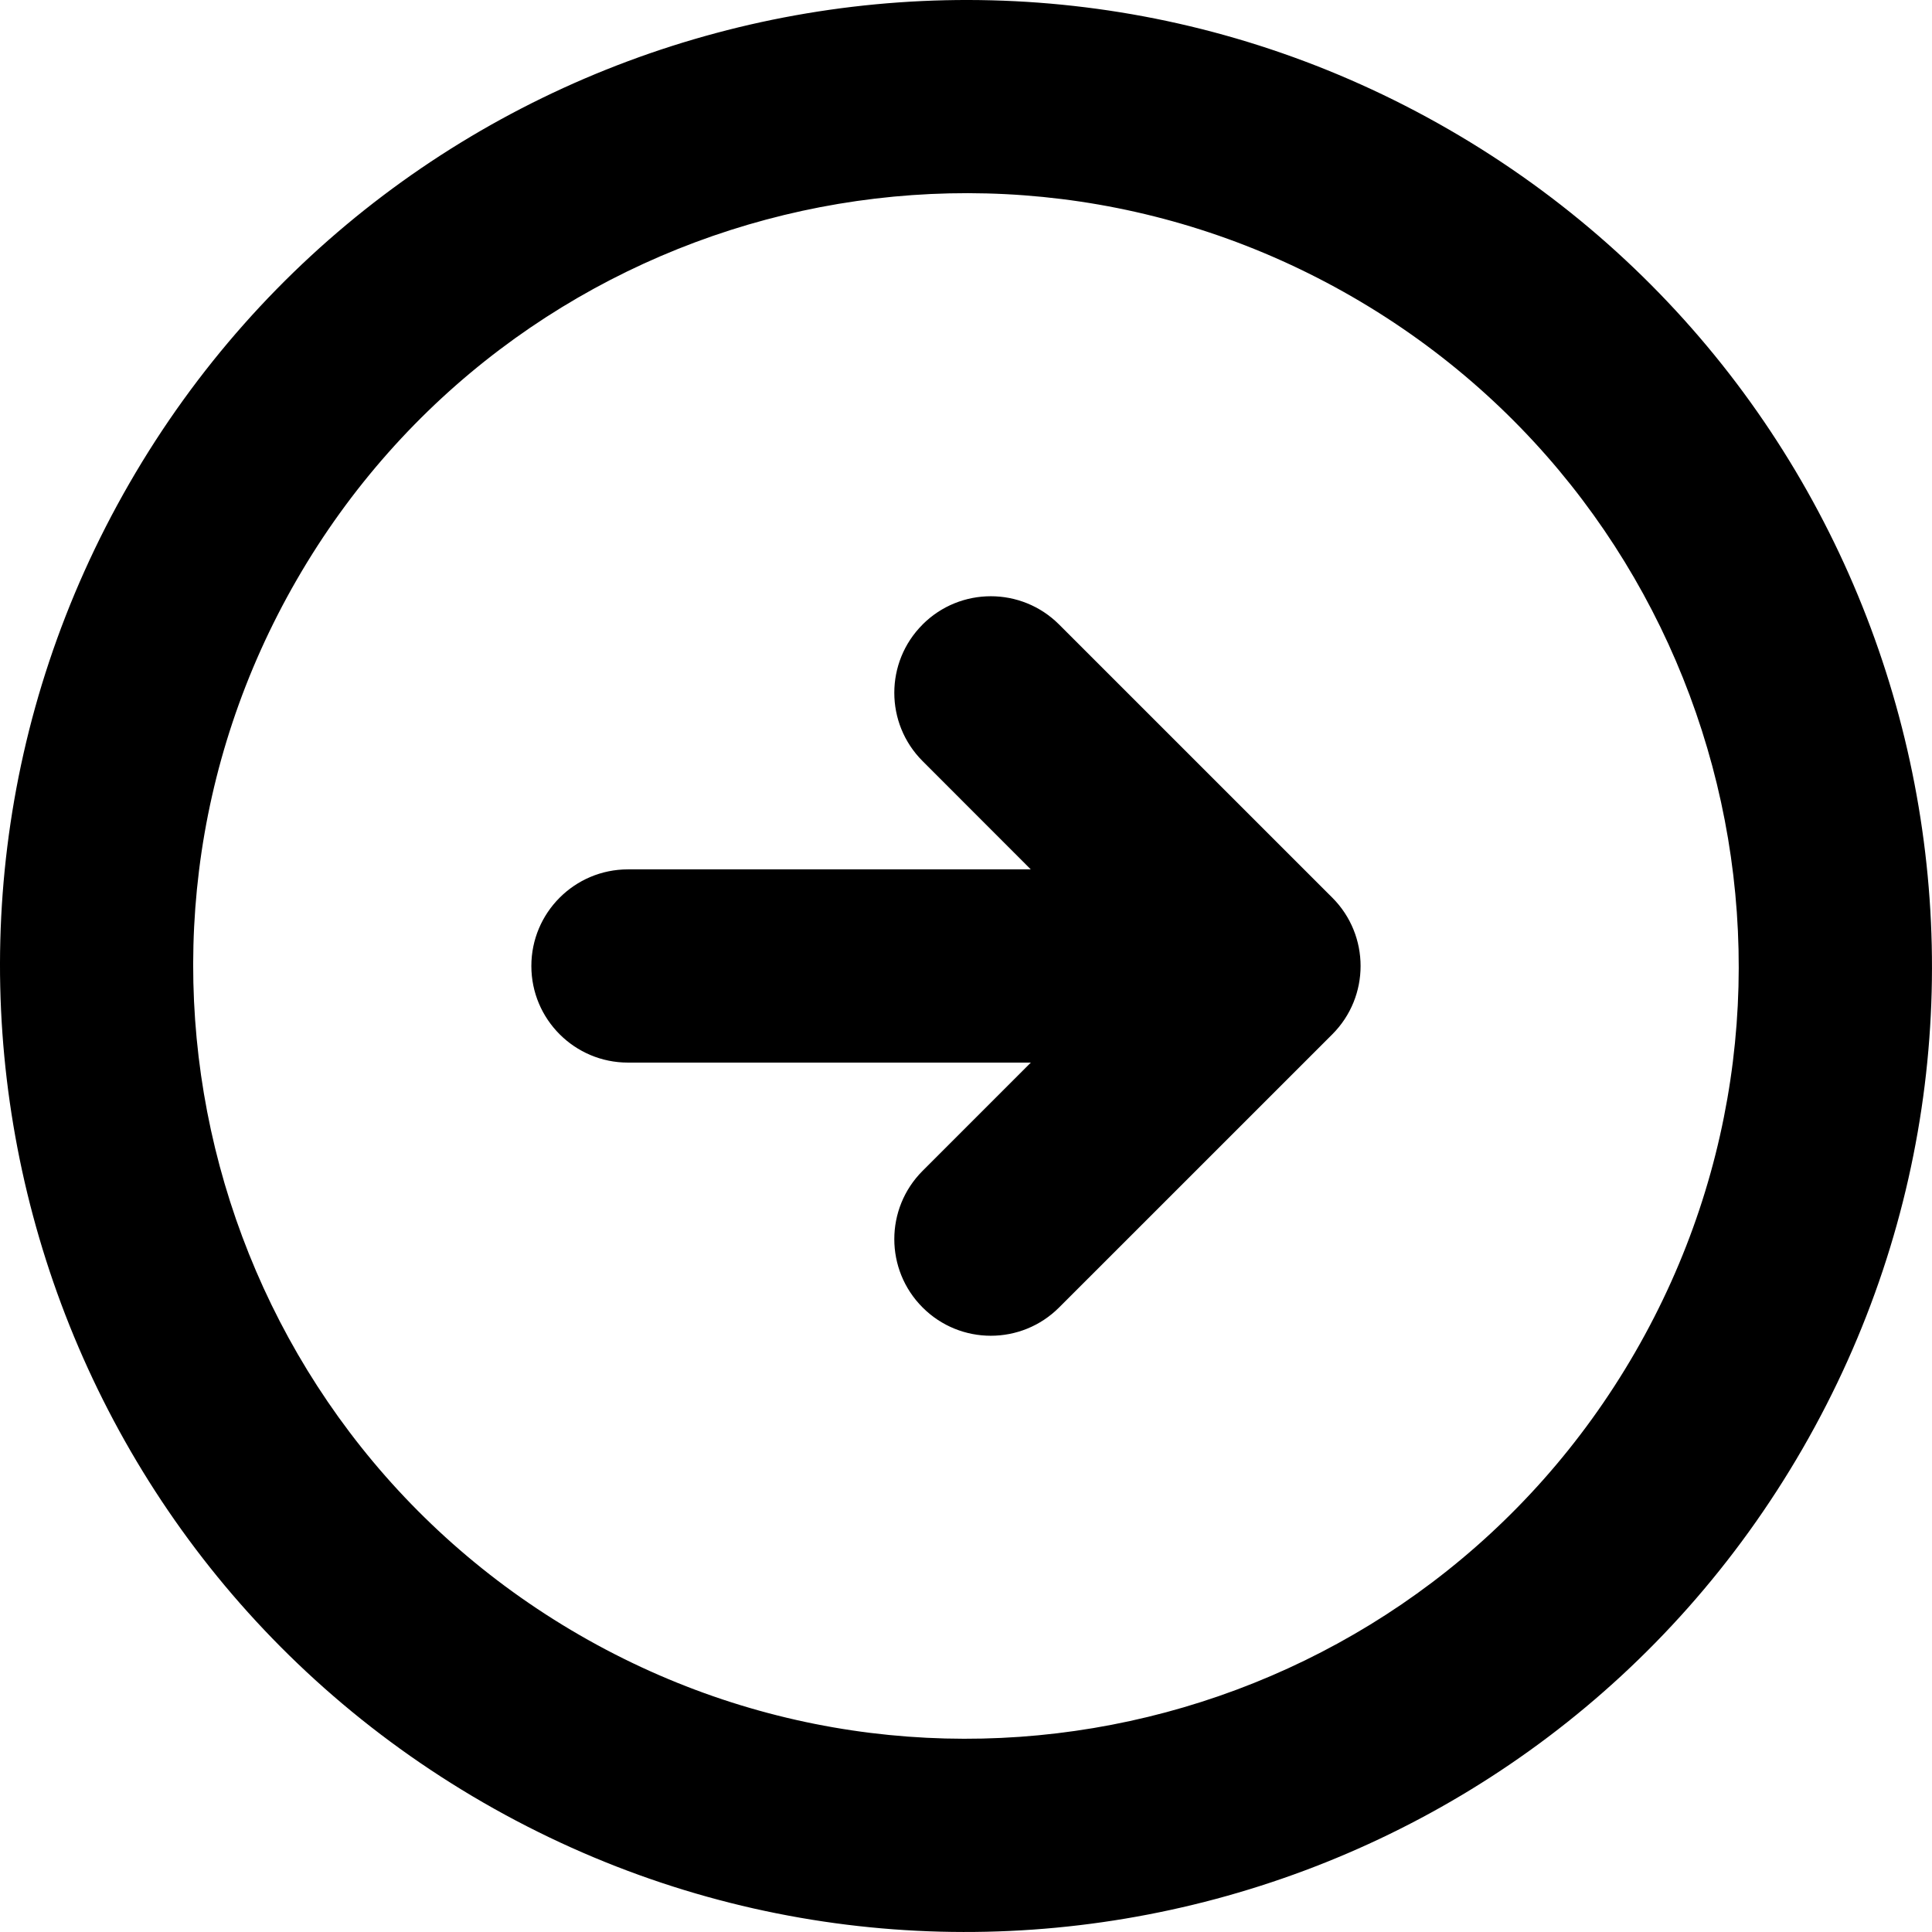
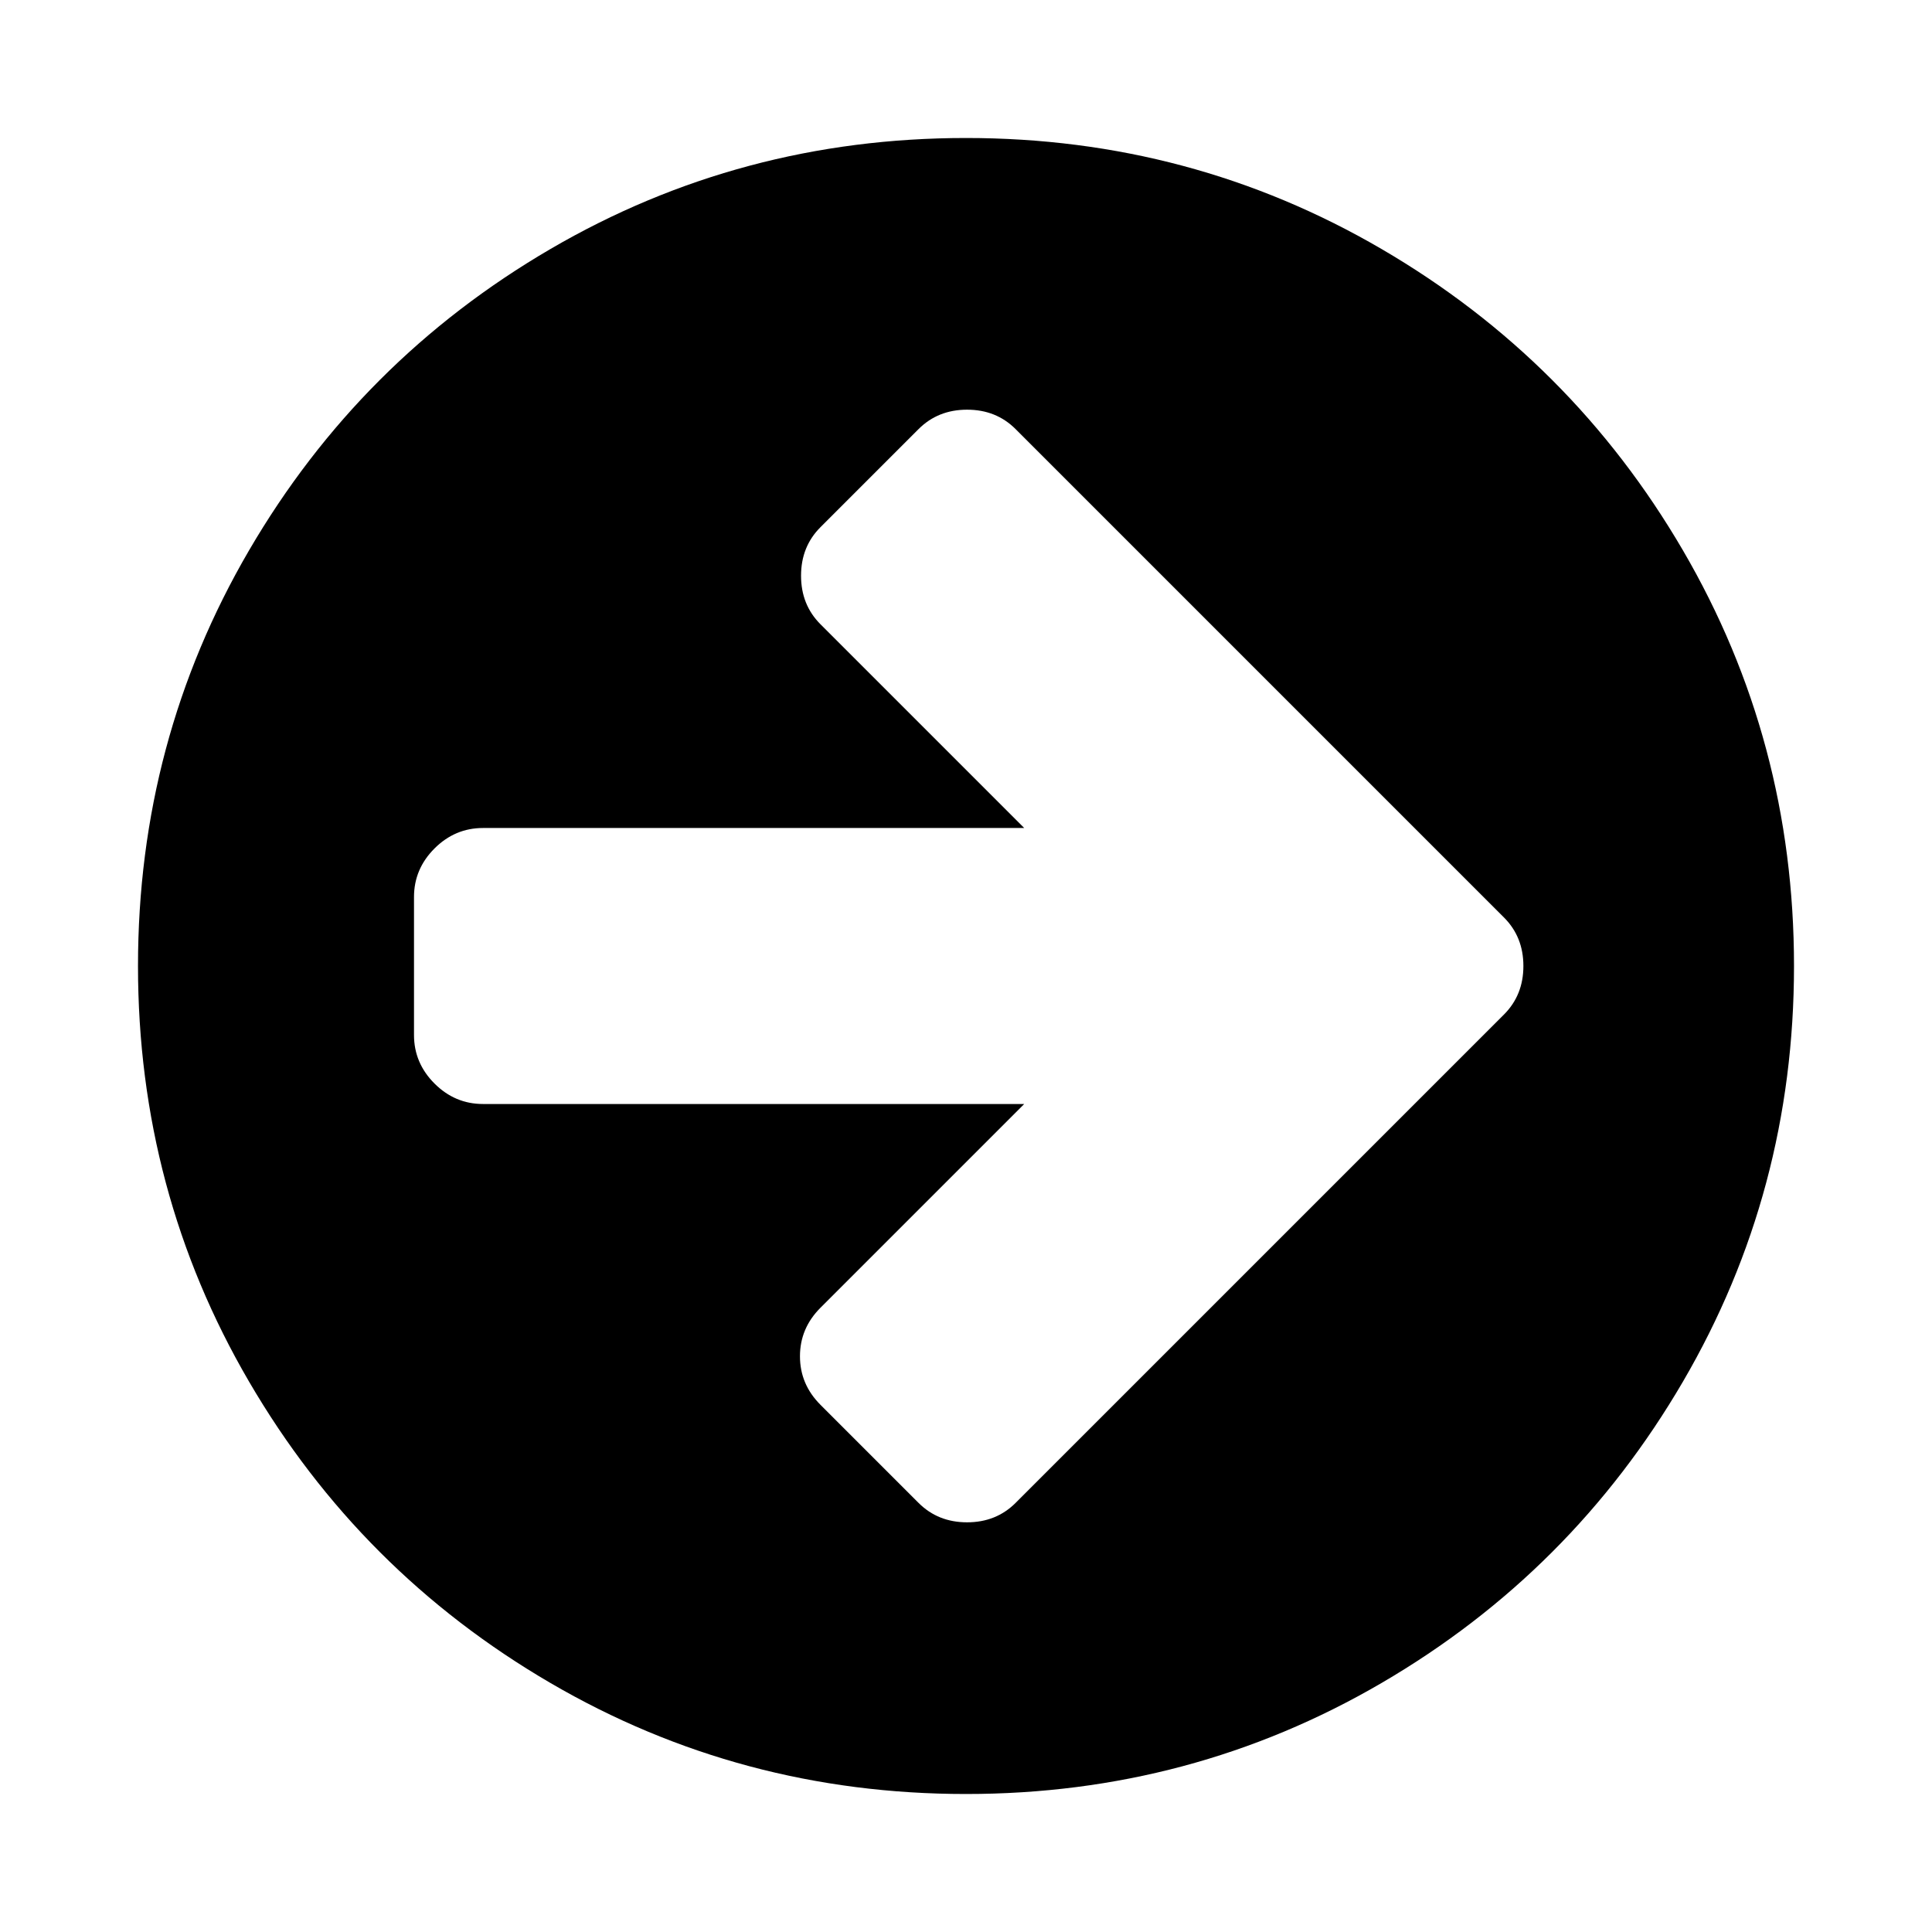
- <svg xmlns="http://www.w3.org/2000/svg" version="1.1" x="0px" y="0px" width="314.065px" height="314.064px" viewBox="0 0 314.065 314.064" enable-background="new 0 0 314.065 314.064" xml:space="preserve">
-   <path d="M216.545,145.893l-44.374-44.368c-6.131-6.133-16.076-6.133-22.205,0h0.008c-6.129,6.121-6.129,16.068,0,22.197l17.589,17.603h-65.485c-8.666,0-15.701,7.033-15.701,15.701v0.008c0,8.668,7.035,15.701,15.701,15.701h65.493l-17.597,17.601 c-6.129,6.132-6.129,16.069,0,22.201c6.122,6.136,16.066,6.136,22.197,0l44.41-44.402c6.128-6.127,6.128-16.078,0-22.209 C216.57,145.909,216.554,145.9,216.545,145.893z M235.533,21.057C160.438-22.291,64.414,3.433,21.063,78.521 c-43.356,75.096-17.633,171.119,57.464,214.483c75.087,43.353,171.119,17.625,214.476-57.47 C336.364,160.443,310.62,64.408,235.533,21.057z M265.801,219.83c-34.688,60.079-111.503,80.657-171.574,45.973 C34.158,231.118,13.565,154.304,48.25,94.229C82.932,34.151,159.756,13.567,219.828,48.25 C279.899,82.934,300.485,159.763,265.801,219.83z" />
+ <svg xmlns="http://www.w3.org/2000/svg" width="1792" height="1792" viewBox="0 0 1792 1792">
+   <path d="M1413 896q0-27-18-45l-91-91-362-362q-18-18-45-18t-45 18l-91 91q-18 18-18 45t18 45l189 189h-502q-26 0-45 19t-19 45v128q0 26 19 45t45 19h502l-189 189q-19 19-19 45t19 45l91 91q18 18 45 18t45-18l362-362 91-91q18-18 18-45zm251 0q0 209-103 385.5t-279.5 279.5-385.5 103-385.5-103-279.5-279.5-103-385.5 103-385.5 279.5-279.5 385.5-103 385.5 103 279.5 279.5 103 385.5z" />
</svg>
